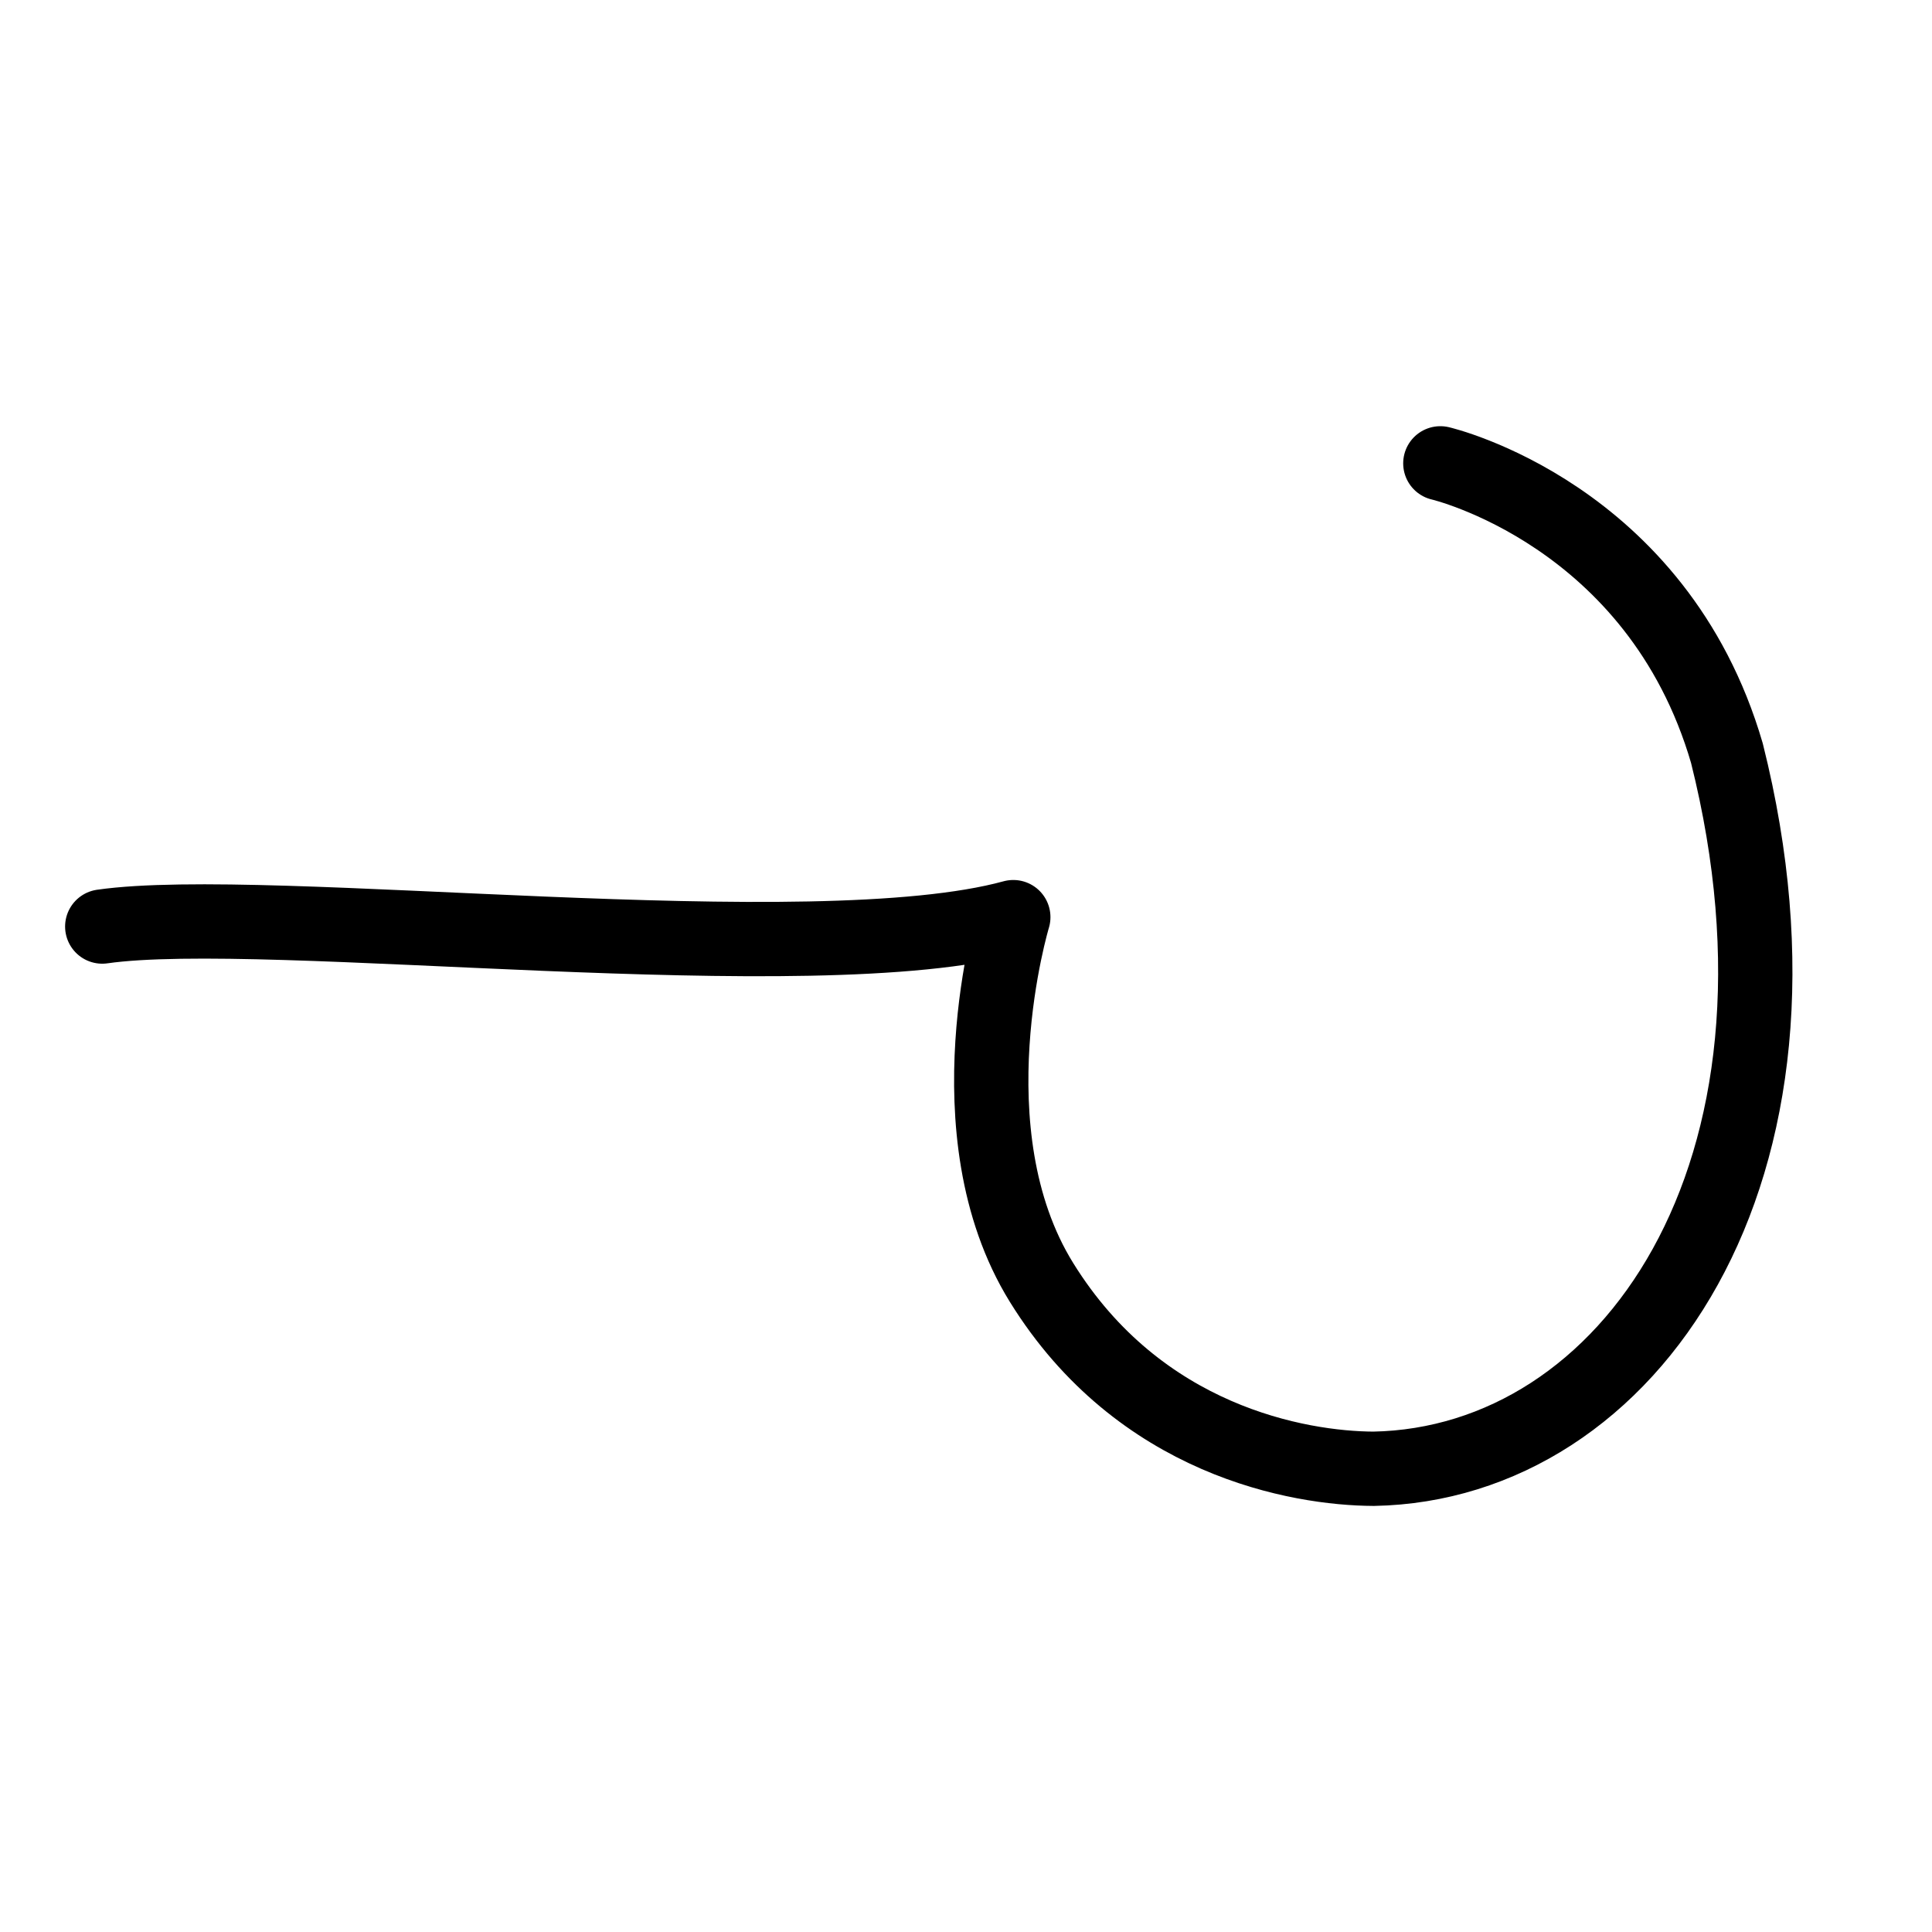
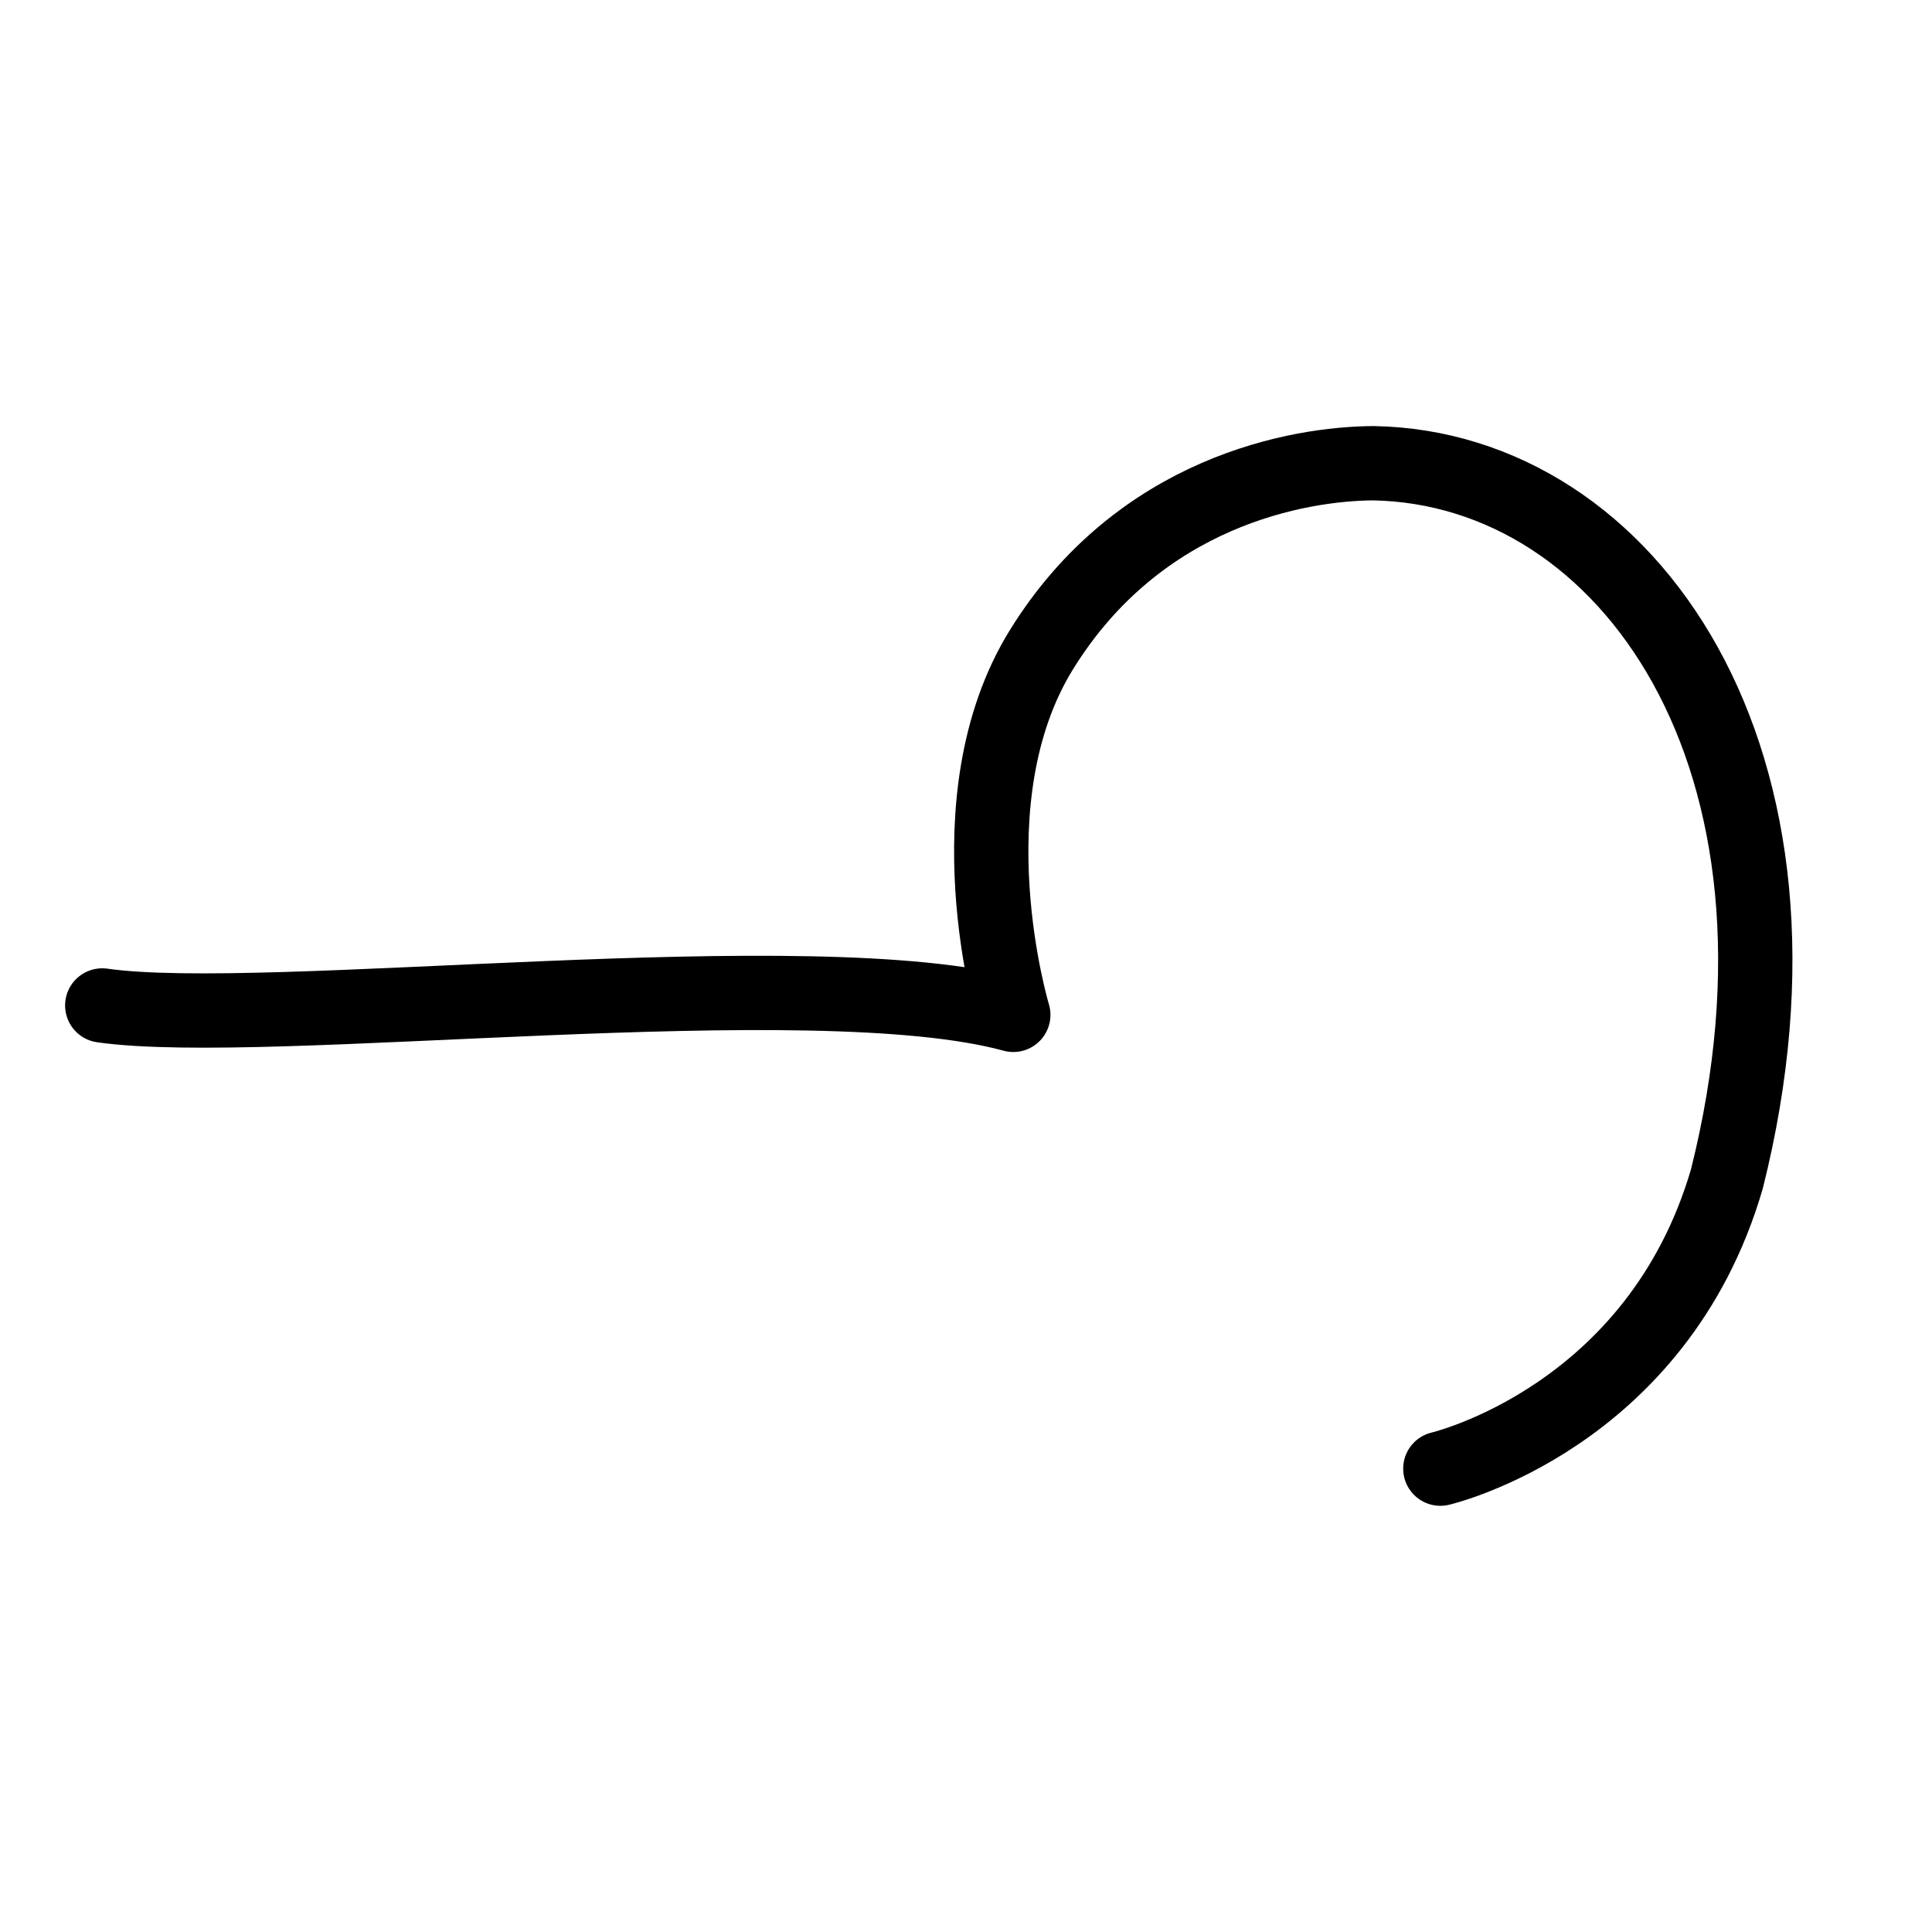
<svg xmlns="http://www.w3.org/2000/svg" version="1.1" id="svg2" height="52" width="52">
  <defs id="defs8" />
-   <path d="m 2.752,24.938 c 4.436,-0.635 19.102,1.234 24.521,-0.253 0,0 -1.75,5.778 0.759,9.831 2.636,4.259 6.918,5.007 8.941,5.016 6.855,-0.129 12.344,-7.957 9.507,-19.26 -1.877,-6.444 -7.713,-7.801 -7.713,-7.801" style="fill:none;stroke:#000000;stroke-width:2;stroke-linecap:round;stroke-linejoin:round;stroke-miterlimit:4;stroke-dasharray:none" id="path8331-5" />
+   <path d="m 2.752,27.062 c 4.436,0.635 19.102,-1.234 24.521,0.253 0,0 -1.75,-5.778 0.759,-9.831 2.636,-4.259 6.918,-5.007 8.941,-5.016 6.855,0.129 12.344,7.957 9.507,19.26 -1.877,6.444 -7.713,7.801 -7.713,7.801" style="fill:none;stroke:#000000;stroke-width:2;stroke-linecap:round;stroke-linejoin:round;stroke-miterlimit:4;stroke-dasharray:none" id="path8331-5" />
</svg>
